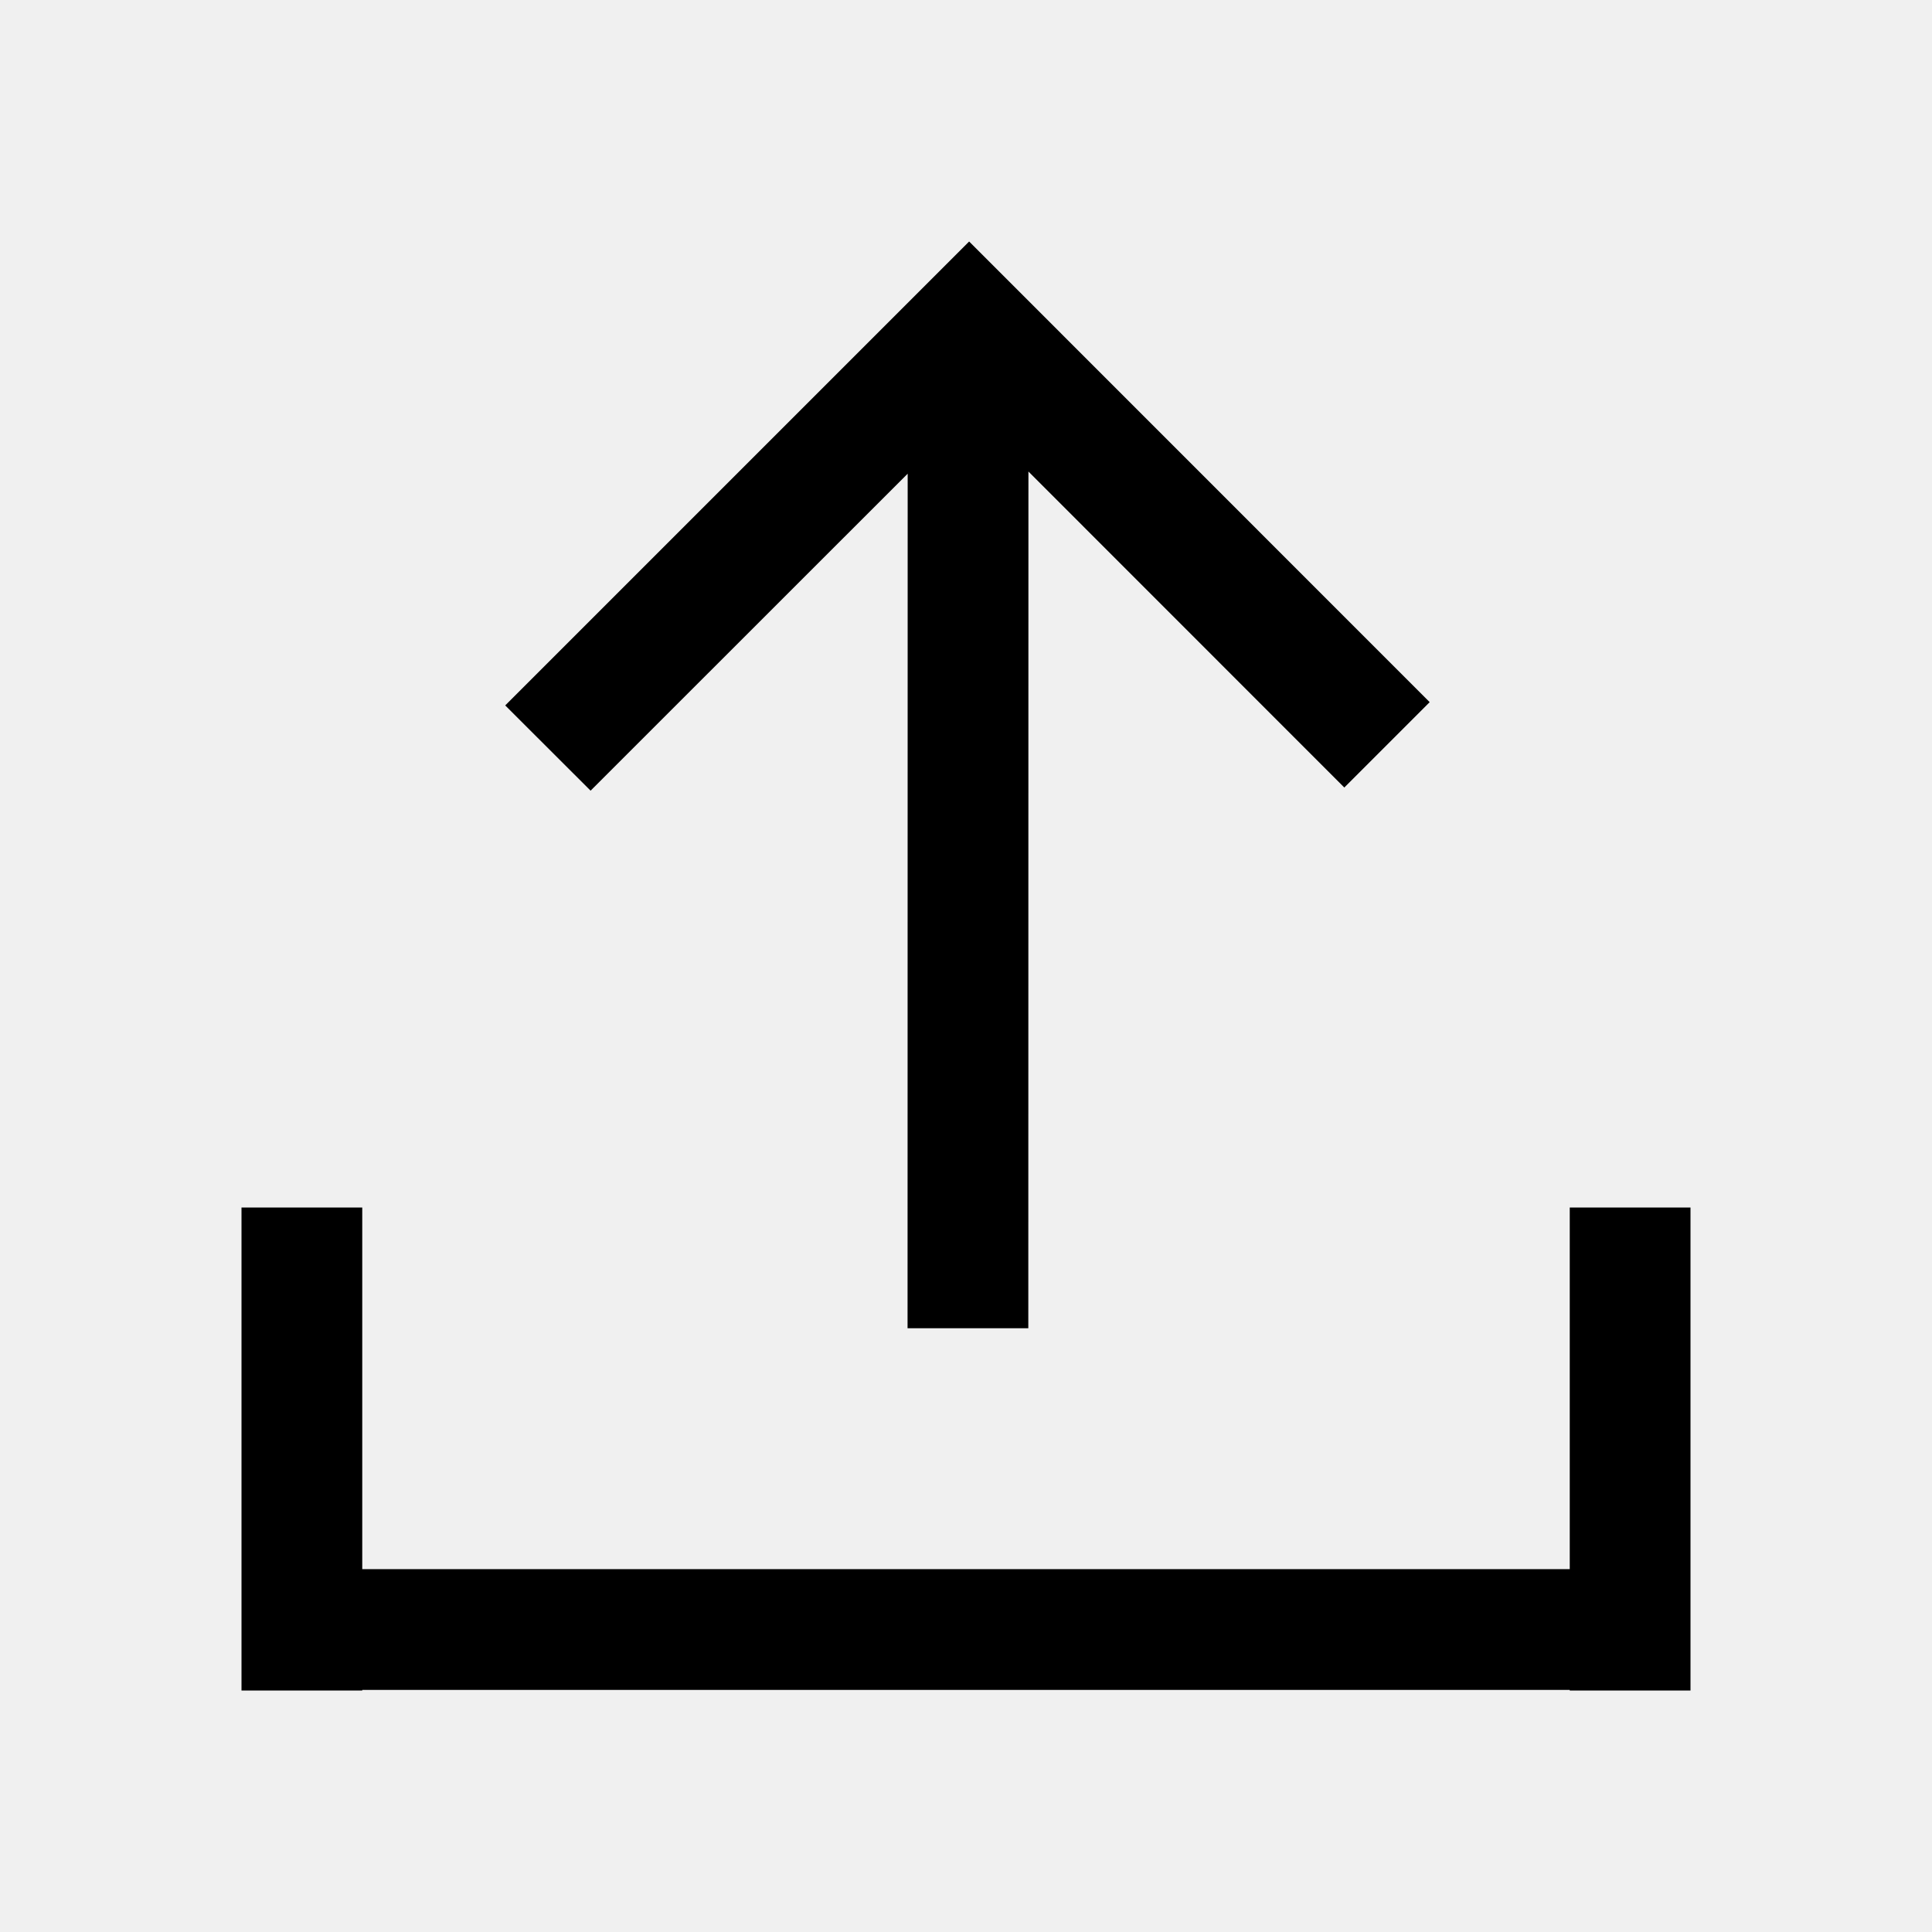
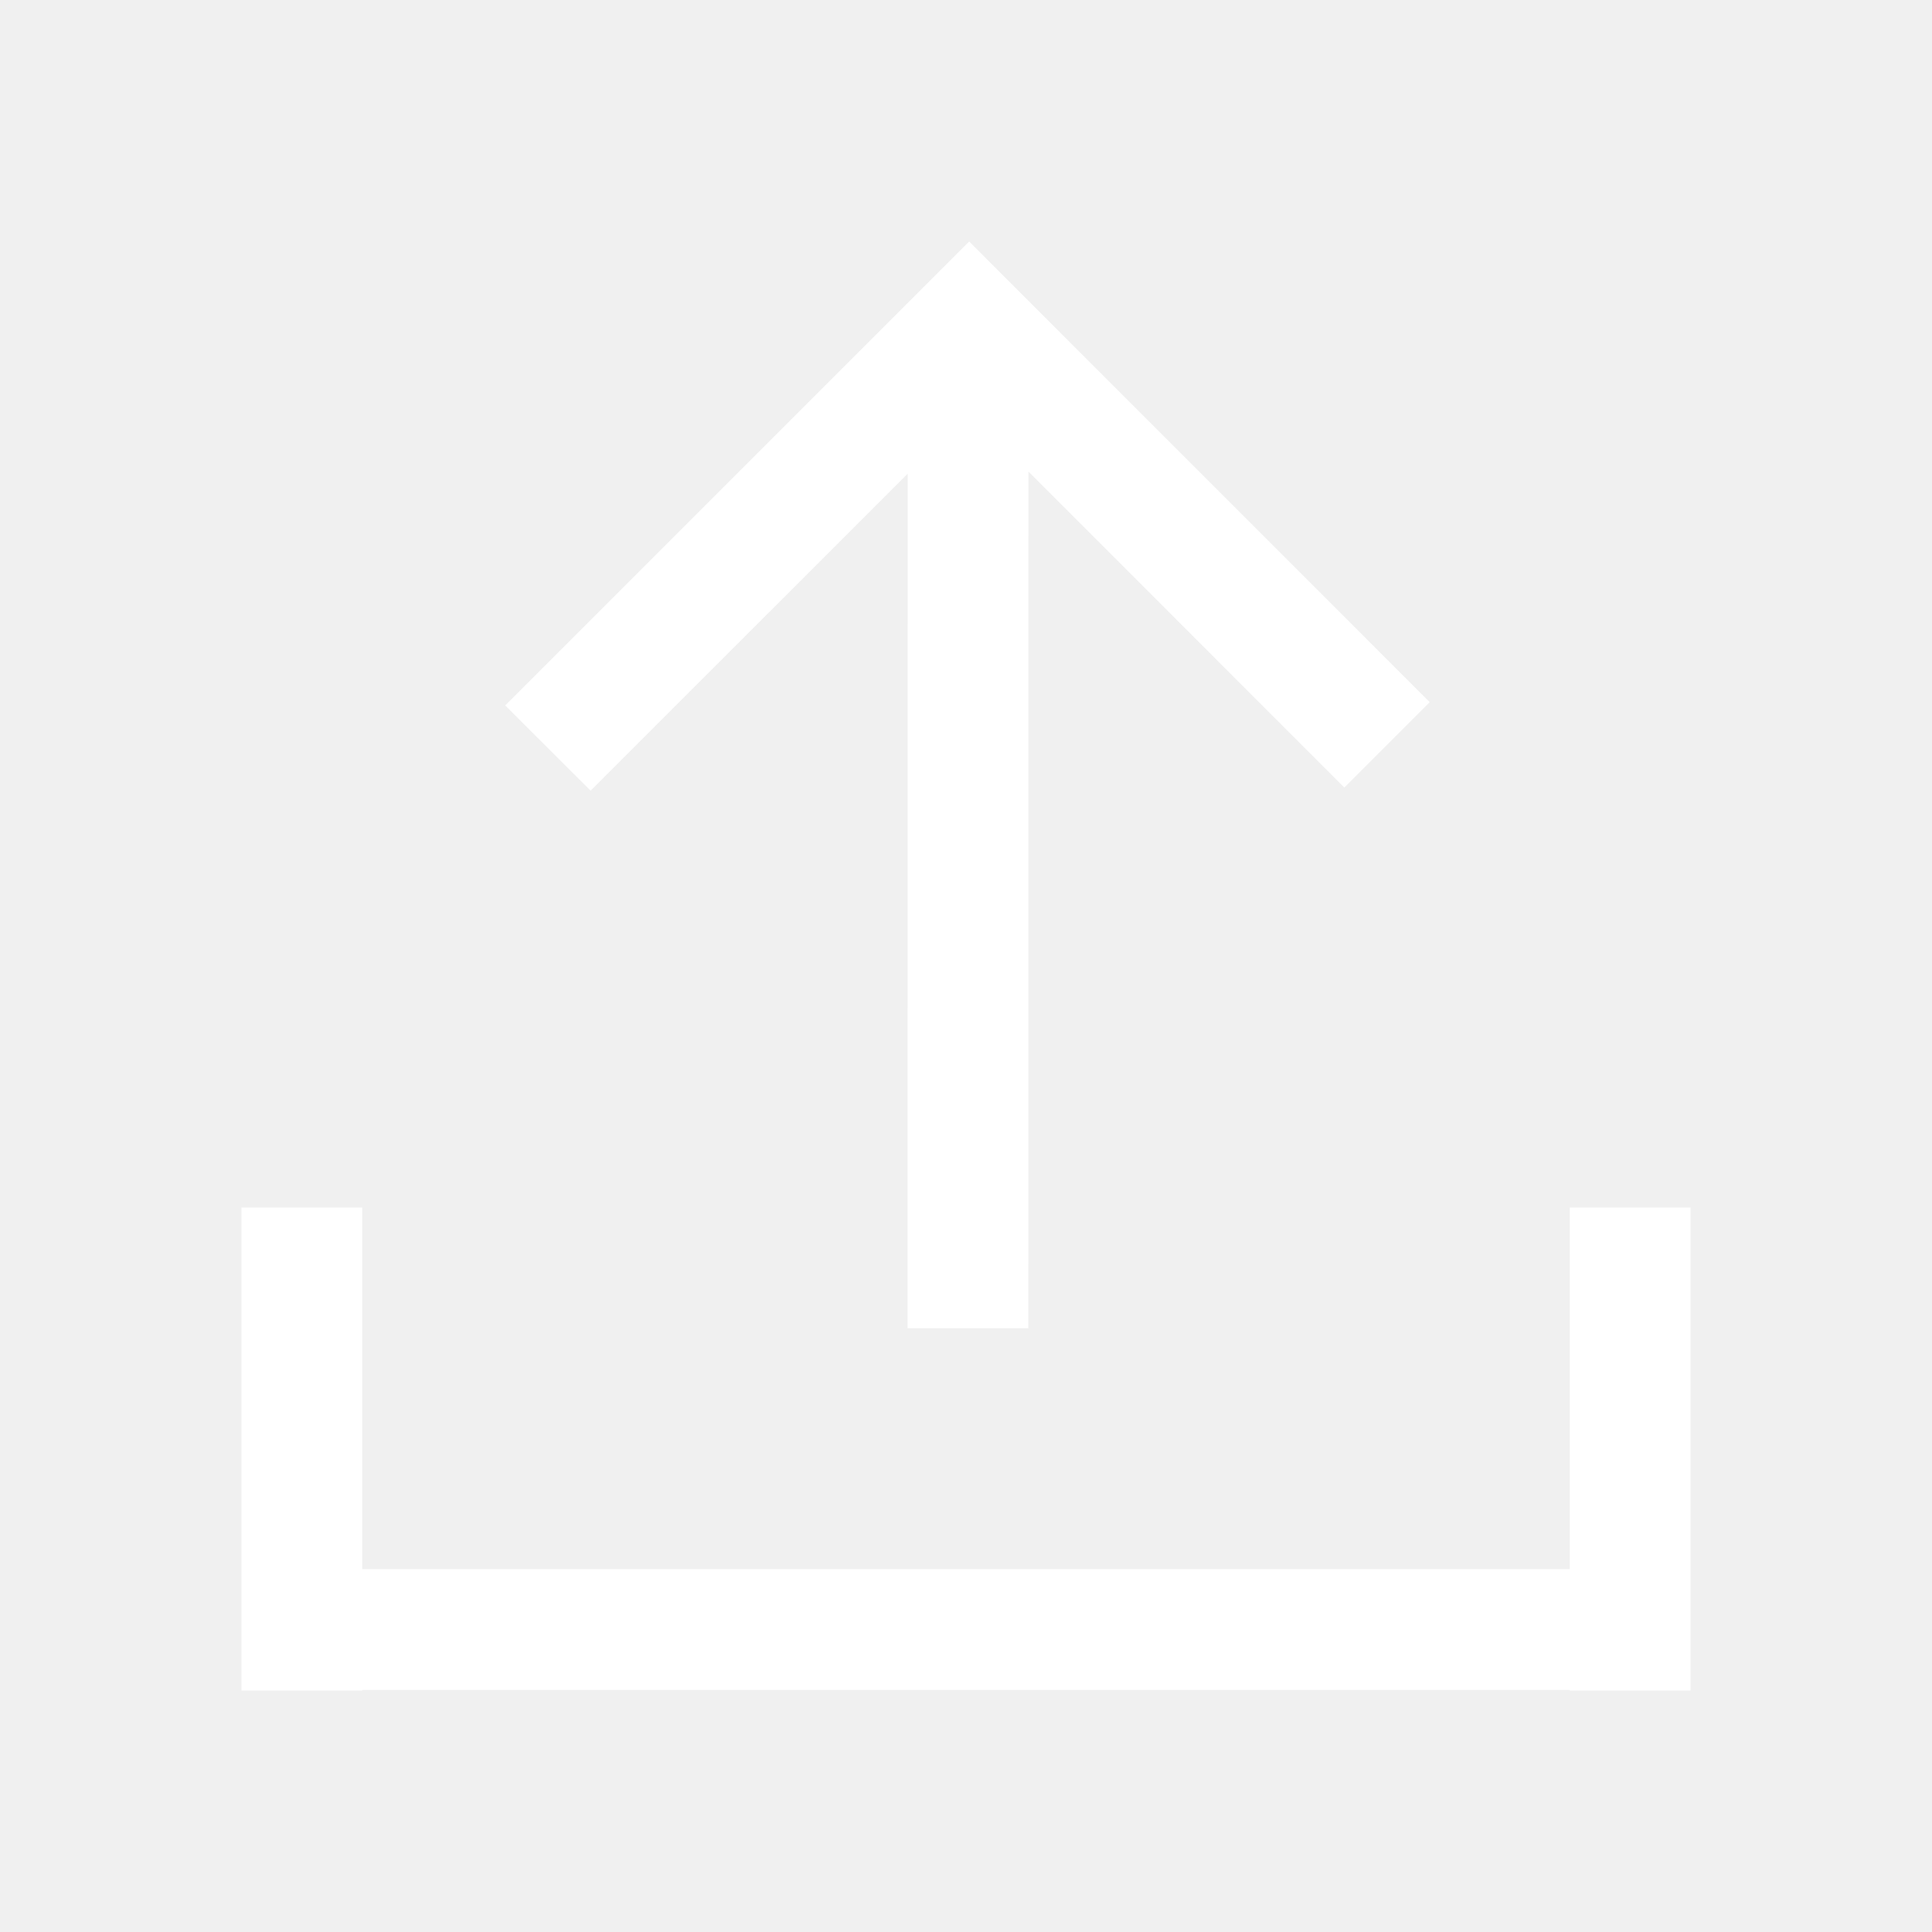
<svg xmlns="http://www.w3.org/2000/svg" width="16px" height="16px" viewBox="0 0 16 16" version="1.1">
-   <g id="上传" stroke="none" stroke-width="1" fill="none" fill-rule="evenodd">
-     <path d="M3,10 L3,12.995 L13,12.995 L13,10 L14,10 L14,14 L13,14 L13,13.995 L3,13.995 L3,14 L2,14 L2,10 L3,10 Z M8.026,2 L11.84,5.815 L11.133,6.522 L8.517,3.905 L8.516,11 L7.516,11 L7.517,3.923 L4.891,6.548 L4.184,5.842 L8.026,2 Z" id="图标-填色" fill="currentColor" />
+   <g id="页面-2" stroke="none" stroke-width="1" fill="none" fill-rule="evenodd">
+     <g id="图标-填色" fill="#151B26">
+       <path d="M3,10 L3,12.995 L13,12.995 L13,10 L14,10 L14,14 L13,14 L13,13.995 L3,13.995 L3,14 L2,14 L2,10 L3,10 Z M8.026,2 L11.84,5.815 L11.133,6.522 L8.517,3.905 L8.516,11 L7.516,11 L7.517,3.923 L4.891,6.548 L4.184,5.842 L8.026,2 Z" fill="white" />
+     </g>
  </g>
</svg>
